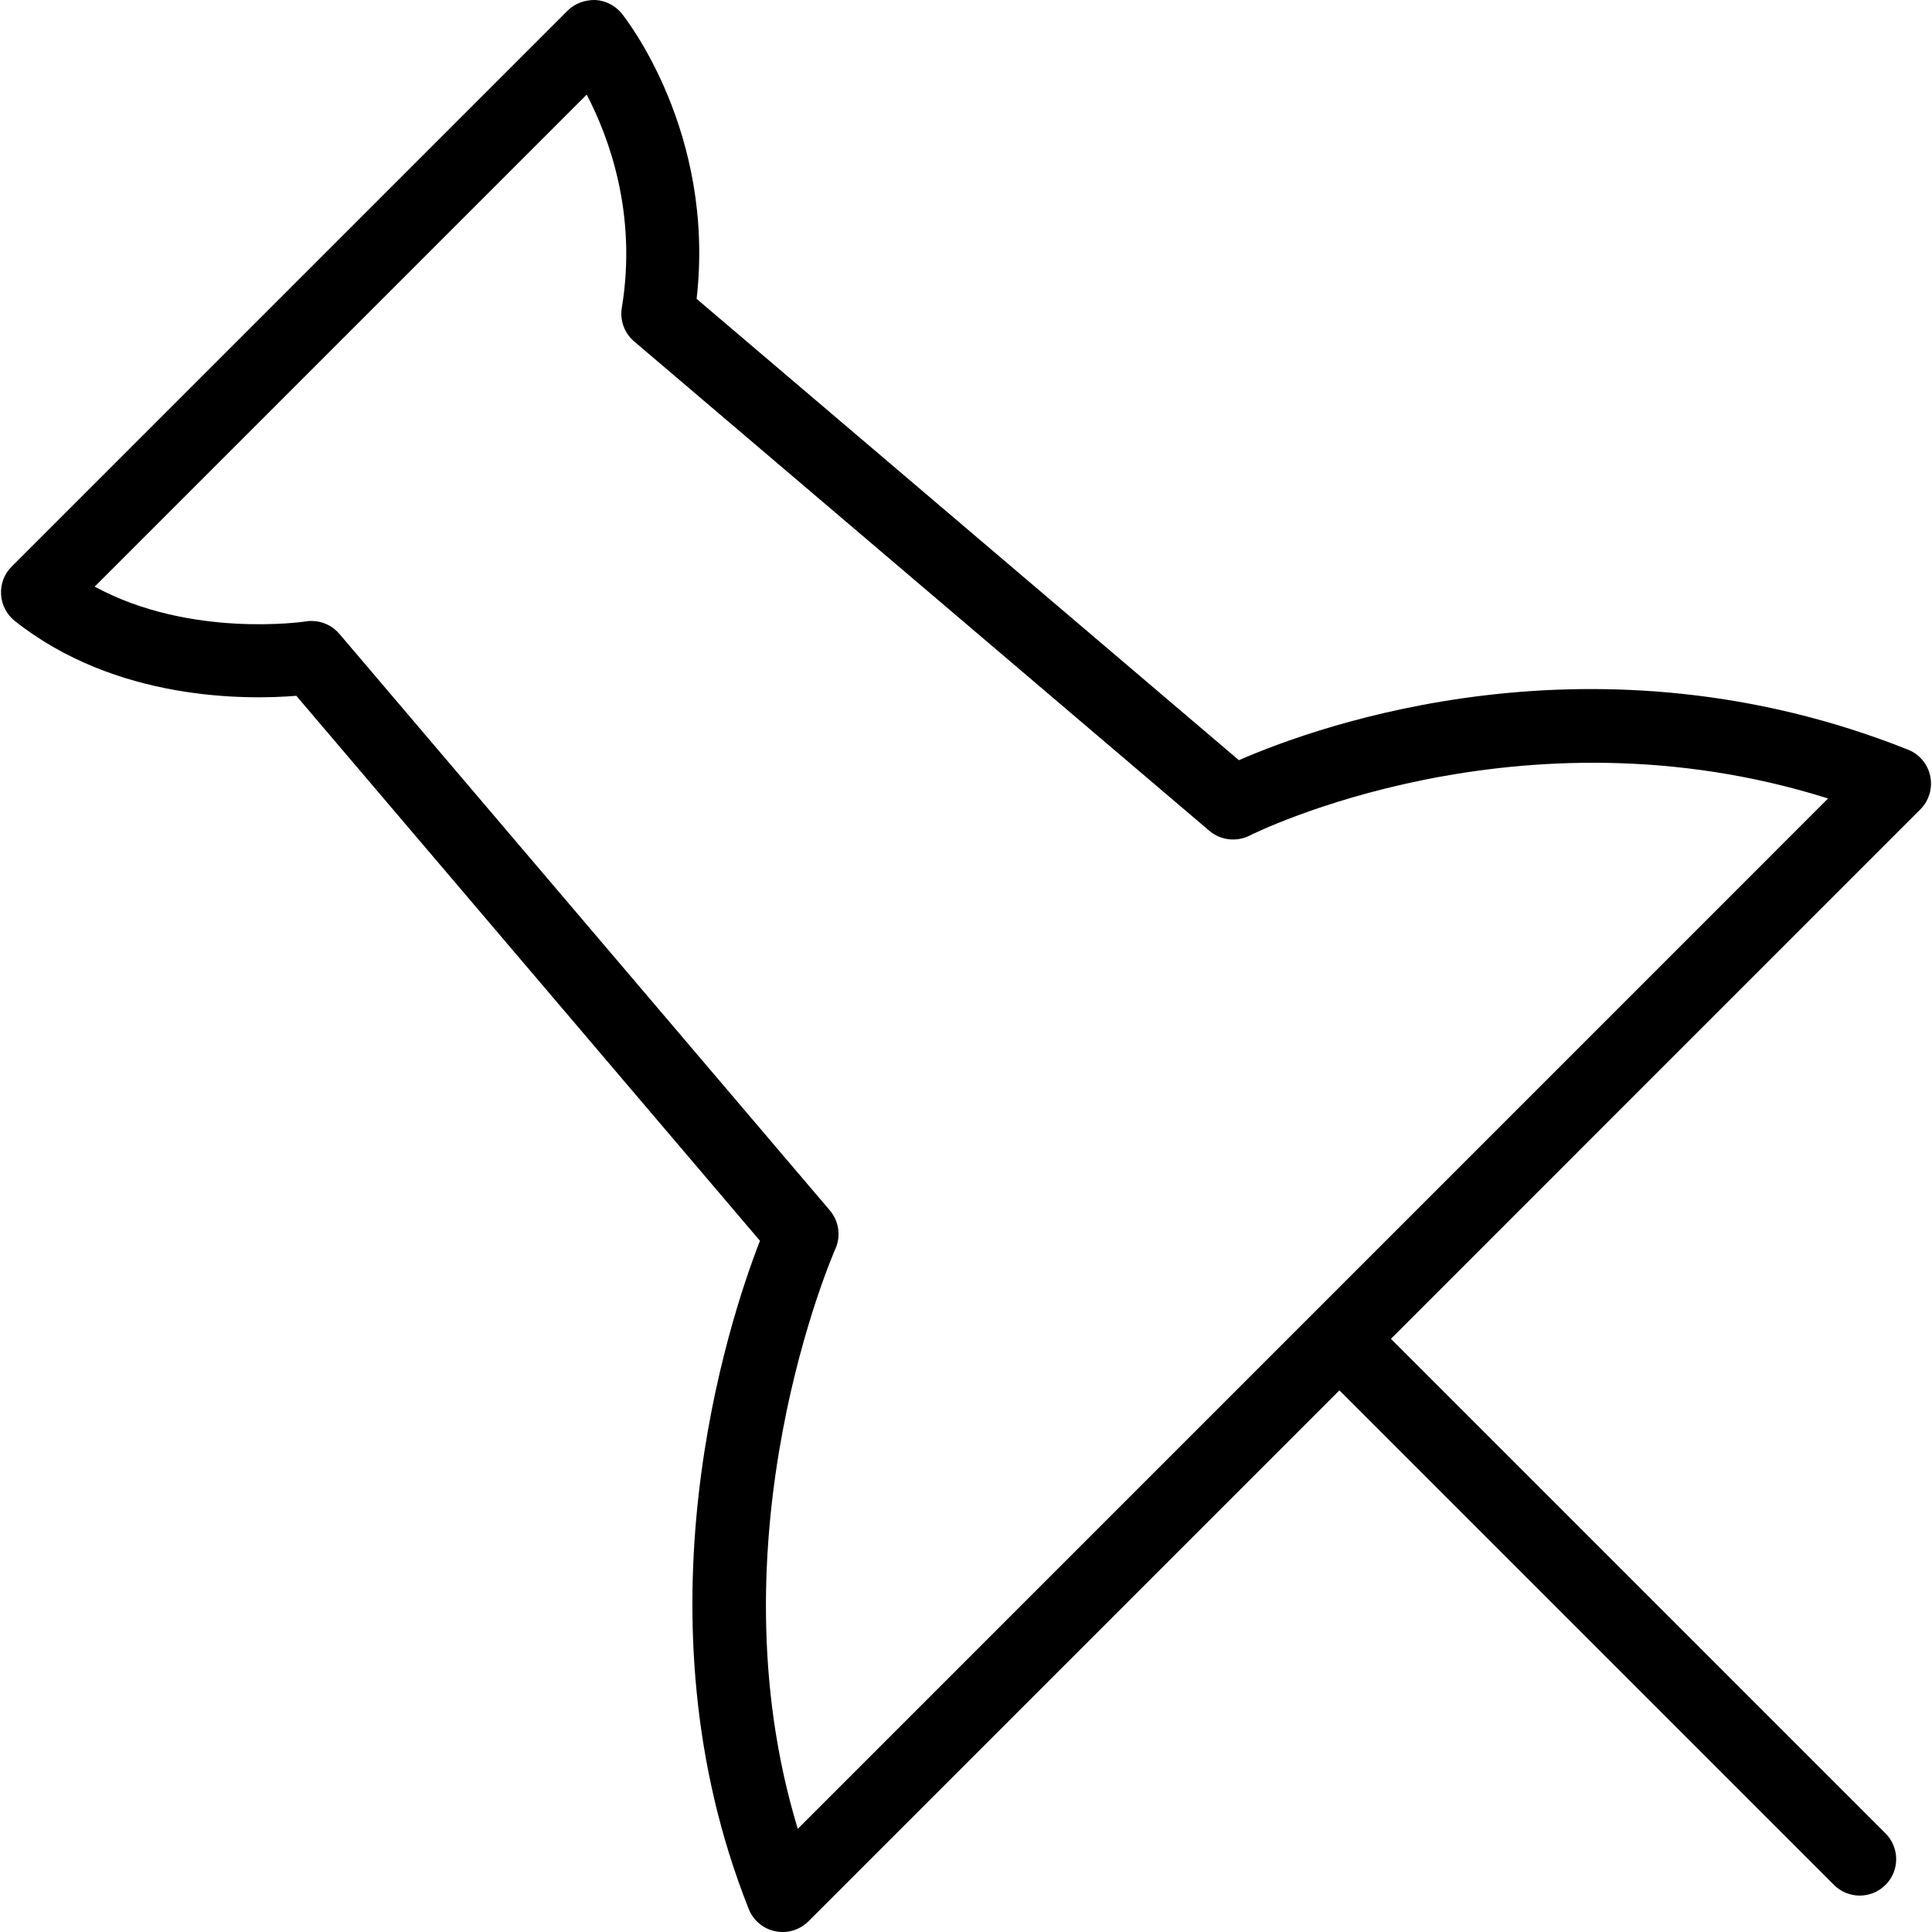
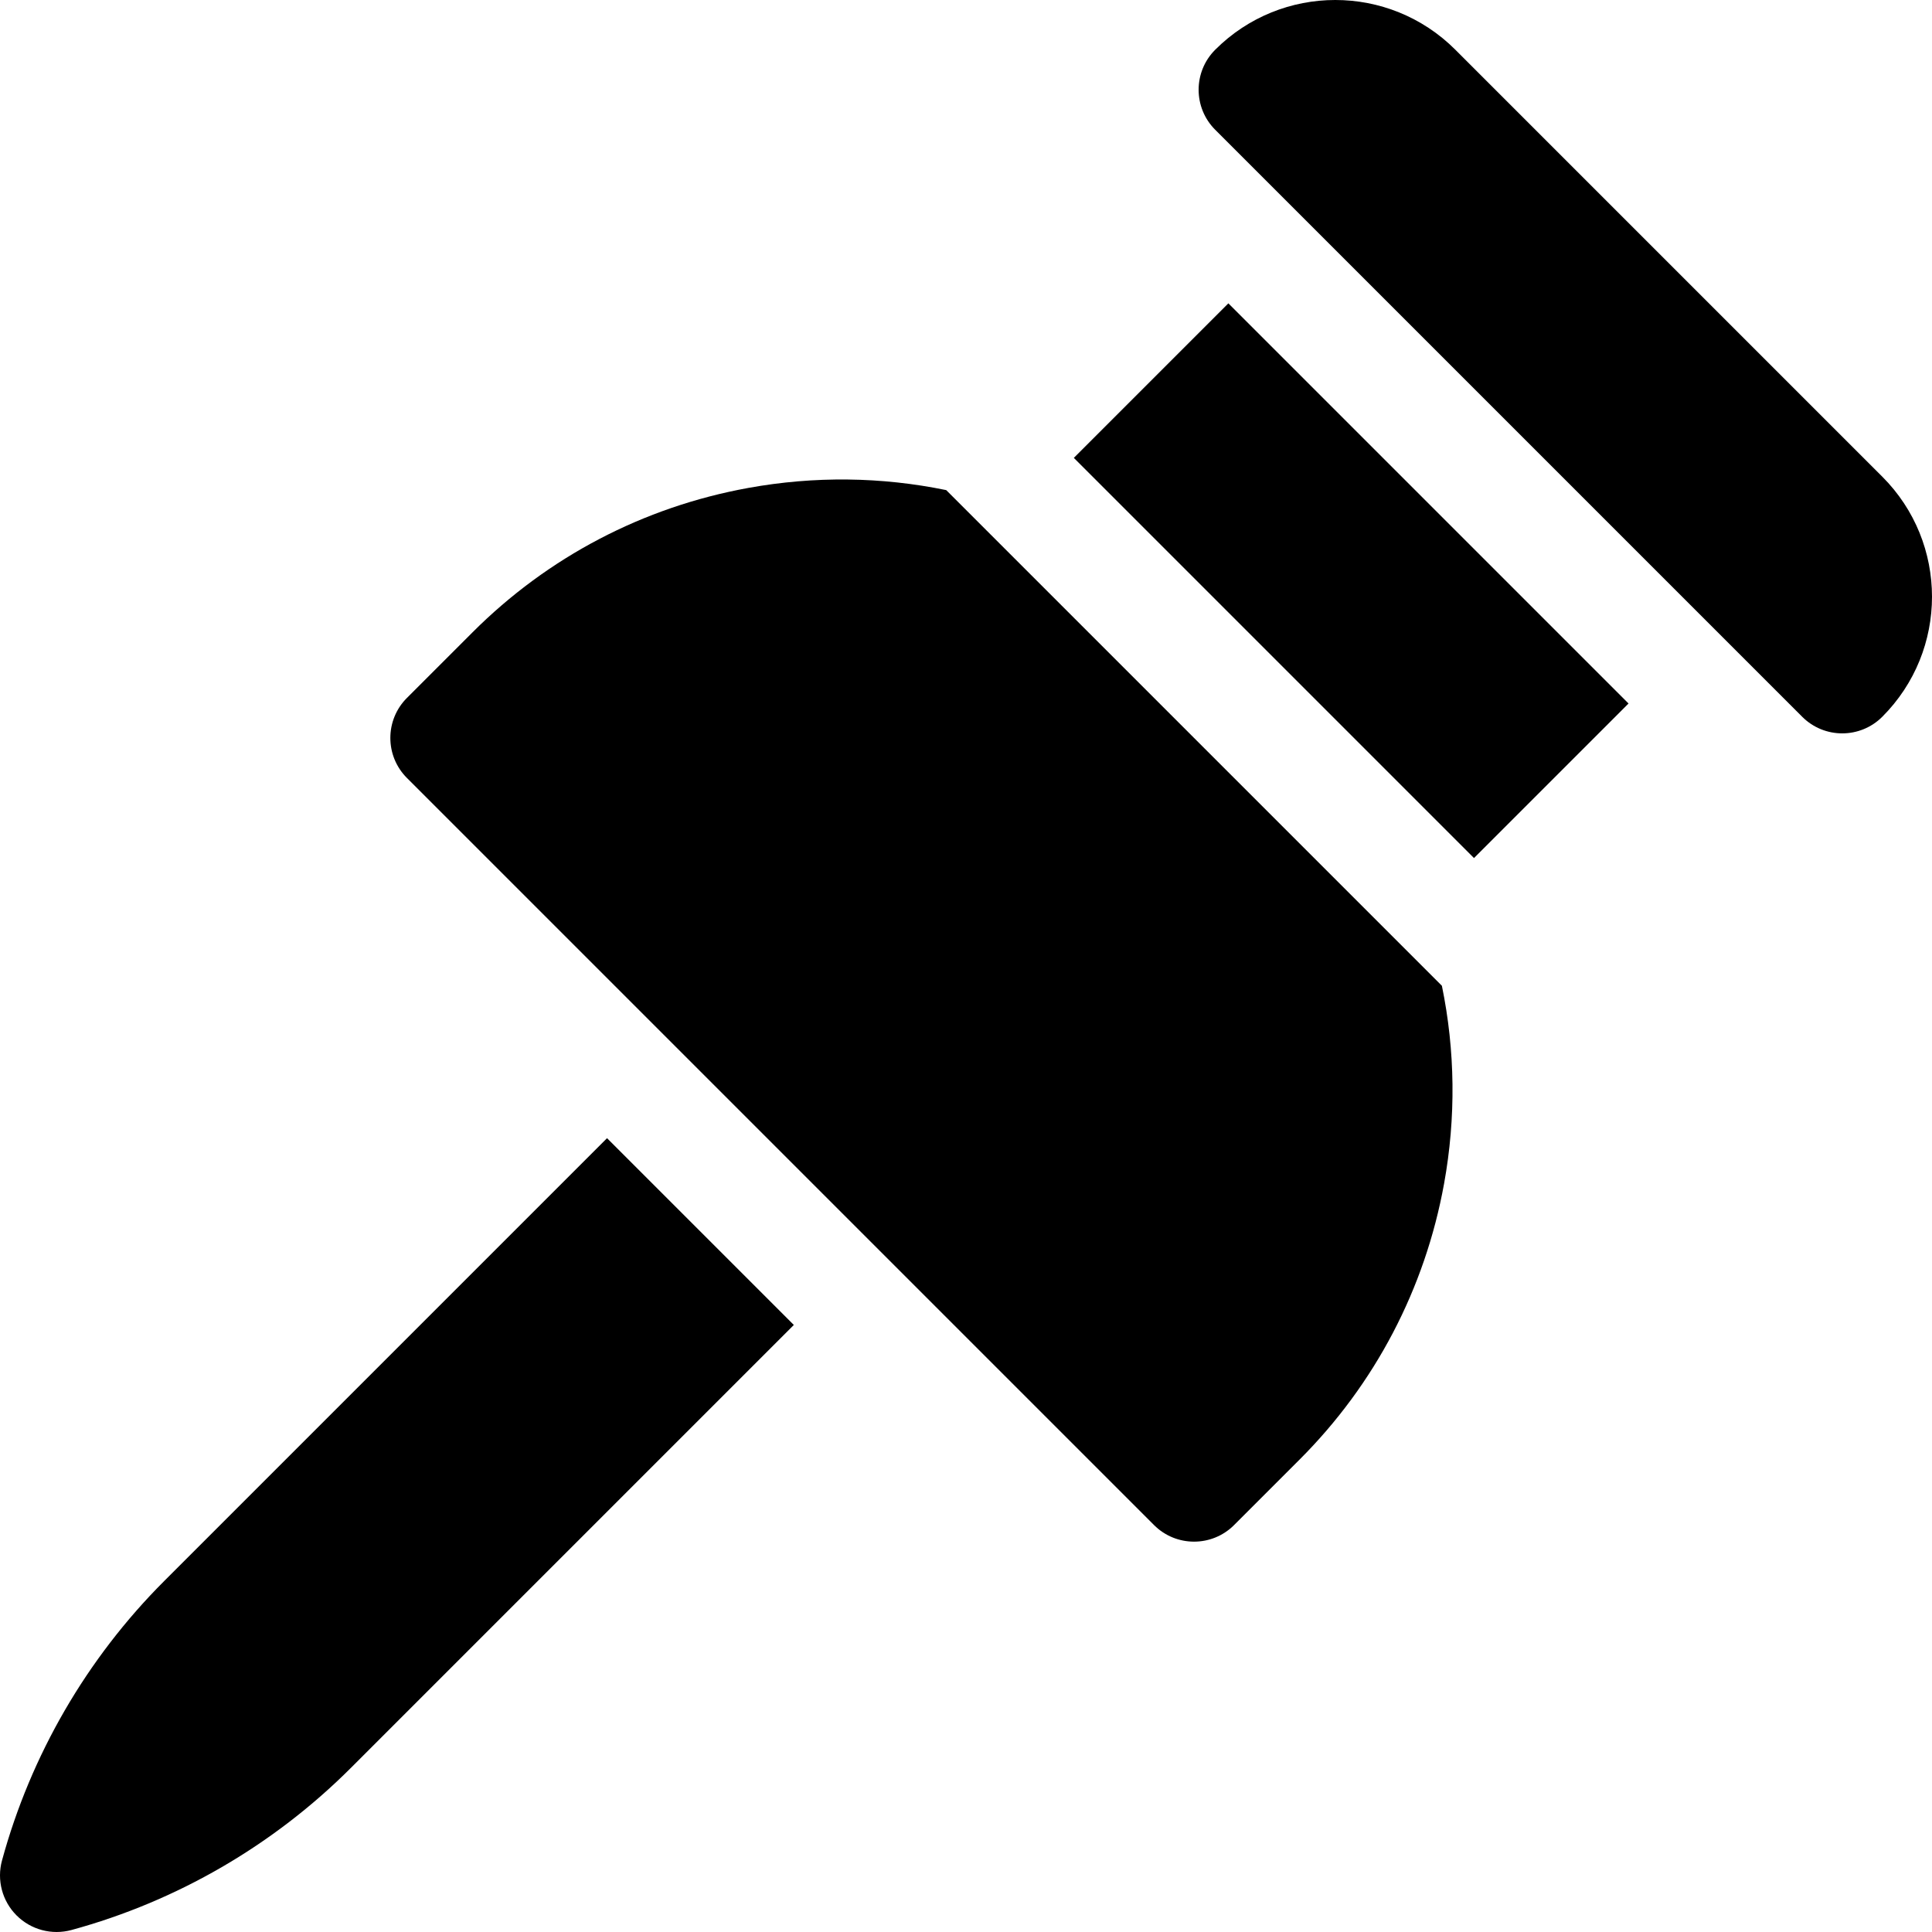
- <svg xmlns="http://www.w3.org/2000/svg" version="1.1" id="Capa_1" x="0px" y="0px" viewBox="0 0 53.011 53.011" style="enable-background:new 0 0 53.011 53.011;" xml:space="preserve">
-   <path d="M52.963,21.297c-0.068-0.329-0.297-0.603-0.609-0.727c-8.574-3.416-16.173-0.665-18.361,0.288L19.114,8.2  c0.52-4.568-1.944-7.692-2.054-7.828C16.881,0.151,16.618,0.016,16.335,0c-0.282-0.006-0.561,0.091-0.761,0.292L0.32,15.546  c-0.202,0.201-0.308,0.479-0.291,0.765c0.016,0.284,0.153,0.549,0.376,0.726c2.775,2.202,6.349,2.167,7.726,2.055l12.721,14.953  c-0.868,2.23-3.52,10.27-0.307,18.337c0.124,0.313,0.397,0.541,0.727,0.609c0.067,0.014,0.135,0.021,0.202,0.021  c0.263,0,0.518-0.104,0.707-0.293l14.57-14.57l13.57,13.57c0.195,0.195,0.451,0.293,0.707,0.293s0.512-0.098,0.707-0.293  c0.391-0.391,0.391-1.023,0-1.414l-13.57-13.57l14.527-14.528C52.929,21.969,53.031,21.627,52.963,21.297z M35.314,36.755  L21.89,50.18c-2.437-8.005,0.993-15.827,1.03-15.909c0.158-0.353,0.1-0.765-0.15-1.059L9.31,17.39  c-0.191-0.225-0.473-0.352-0.764-0.352c-0.051,0-0.103,0.004-0.154,0.013c-0.036,0.006-3.173,0.472-5.794-0.955l13.5-13.5  c0.604,1.156,1.391,3.26,0.964,5.848C17.004,8.79,17.133,9.141,17.4,9.368l15.785,13.43c0.309,0.262,0.748,0.309,1.105,0.128  c0.077-0.04,7.378-3.695,15.869-1.017L35.314,36.755z" />
+ <svg xmlns="http://www.w3.org/2000/svg" id="Capa_1" enable-background="new 0 0 512 512" height="512" viewBox="0 0 512 512" width="512">
  <g>
- </g>
-   <g>
- </g>
-   <g>
- </g>
-   <g>
- </g>
-   <g>
- </g>
-   <g>
- </g>
-   <g>
- </g>
-   <g>
- </g>
-   <g>
- </g>
-   <g>
- </g>
-   <g>
- </g>
-   <g>
- </g>
-   <g>
- </g>
-   <g>
- </g>
-   <g>
- </g>
+     <path d="m477.607 189.957-155.564-155.564c-5.858-5.858-5.858-15.355 0-21.213 17.574-17.574 46.066-17.574 63.64 0l113.137 113.137c17.574 17.574 17.574 46.066 0 63.64-5.858 5.858-15.356 5.858-21.213 0z" />
+     <g>
+       <g>
+         <path d="m43.504 418.998c-20.491 20.491-35.351 46.099-42.975 74.055-1.416 5.193.059 10.747 3.865 14.553s9.359 5.281 14.553 3.865c27.956-7.624 53.564-22.485 74.055-42.976l117.369-117.369-49.498-49.498z" />
+       </g>
+       <path d="m198.318 129.305c-27.83 5.046-53.111 18.285-73.111 38.285l-17.367 17.367c-5.858 5.858-5.858 15.355 0 21.213l197.99 197.99c5.858 5.858 15.355 5.858 21.213 0l17.367-17.367c20-20 33.238-45.281 38.285-73.112 3.181-17.541 2.951-35.274-.578-52.438l-131.36-131.36c-17.164-3.529-34.898-3.759-52.439-.578z" />
+       <g>
+         <path d="m329.167 78.869h57.929v150h-57.929z" transform="matrix(.707 -.707 .707 .707 -3.908 298.304)" />
+       </g>
+     </g>
+   </g>
</svg>
